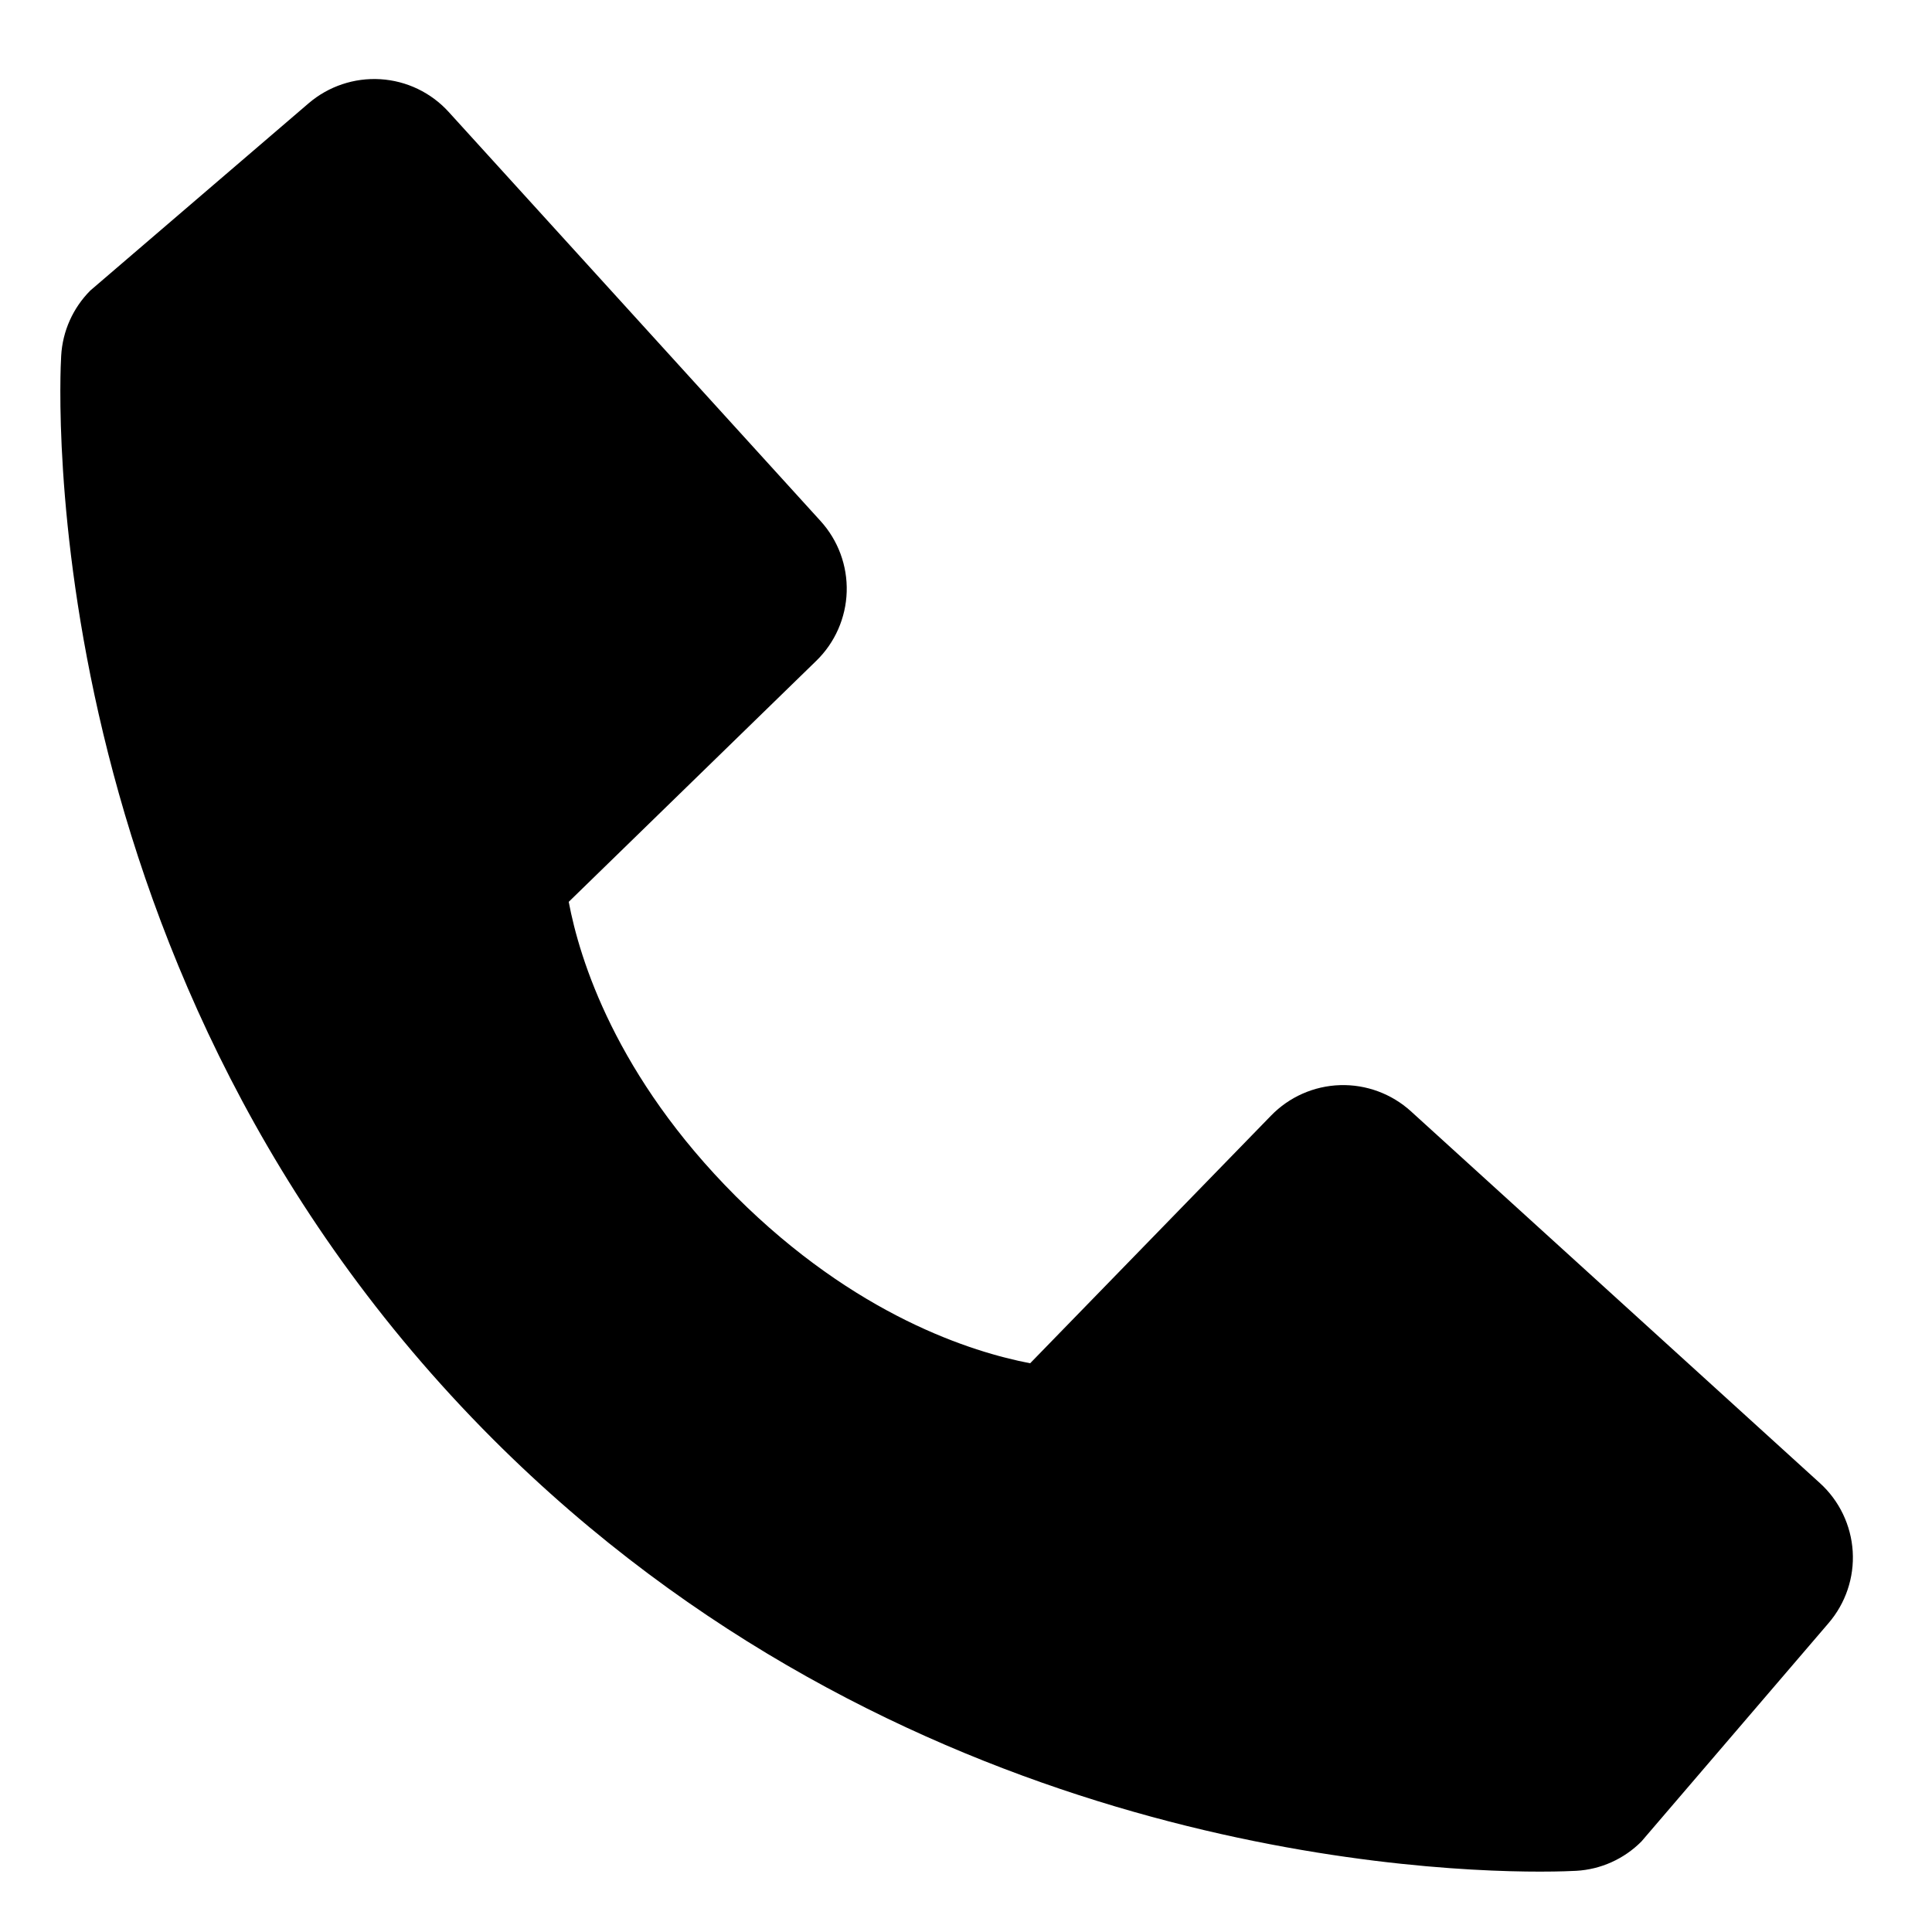
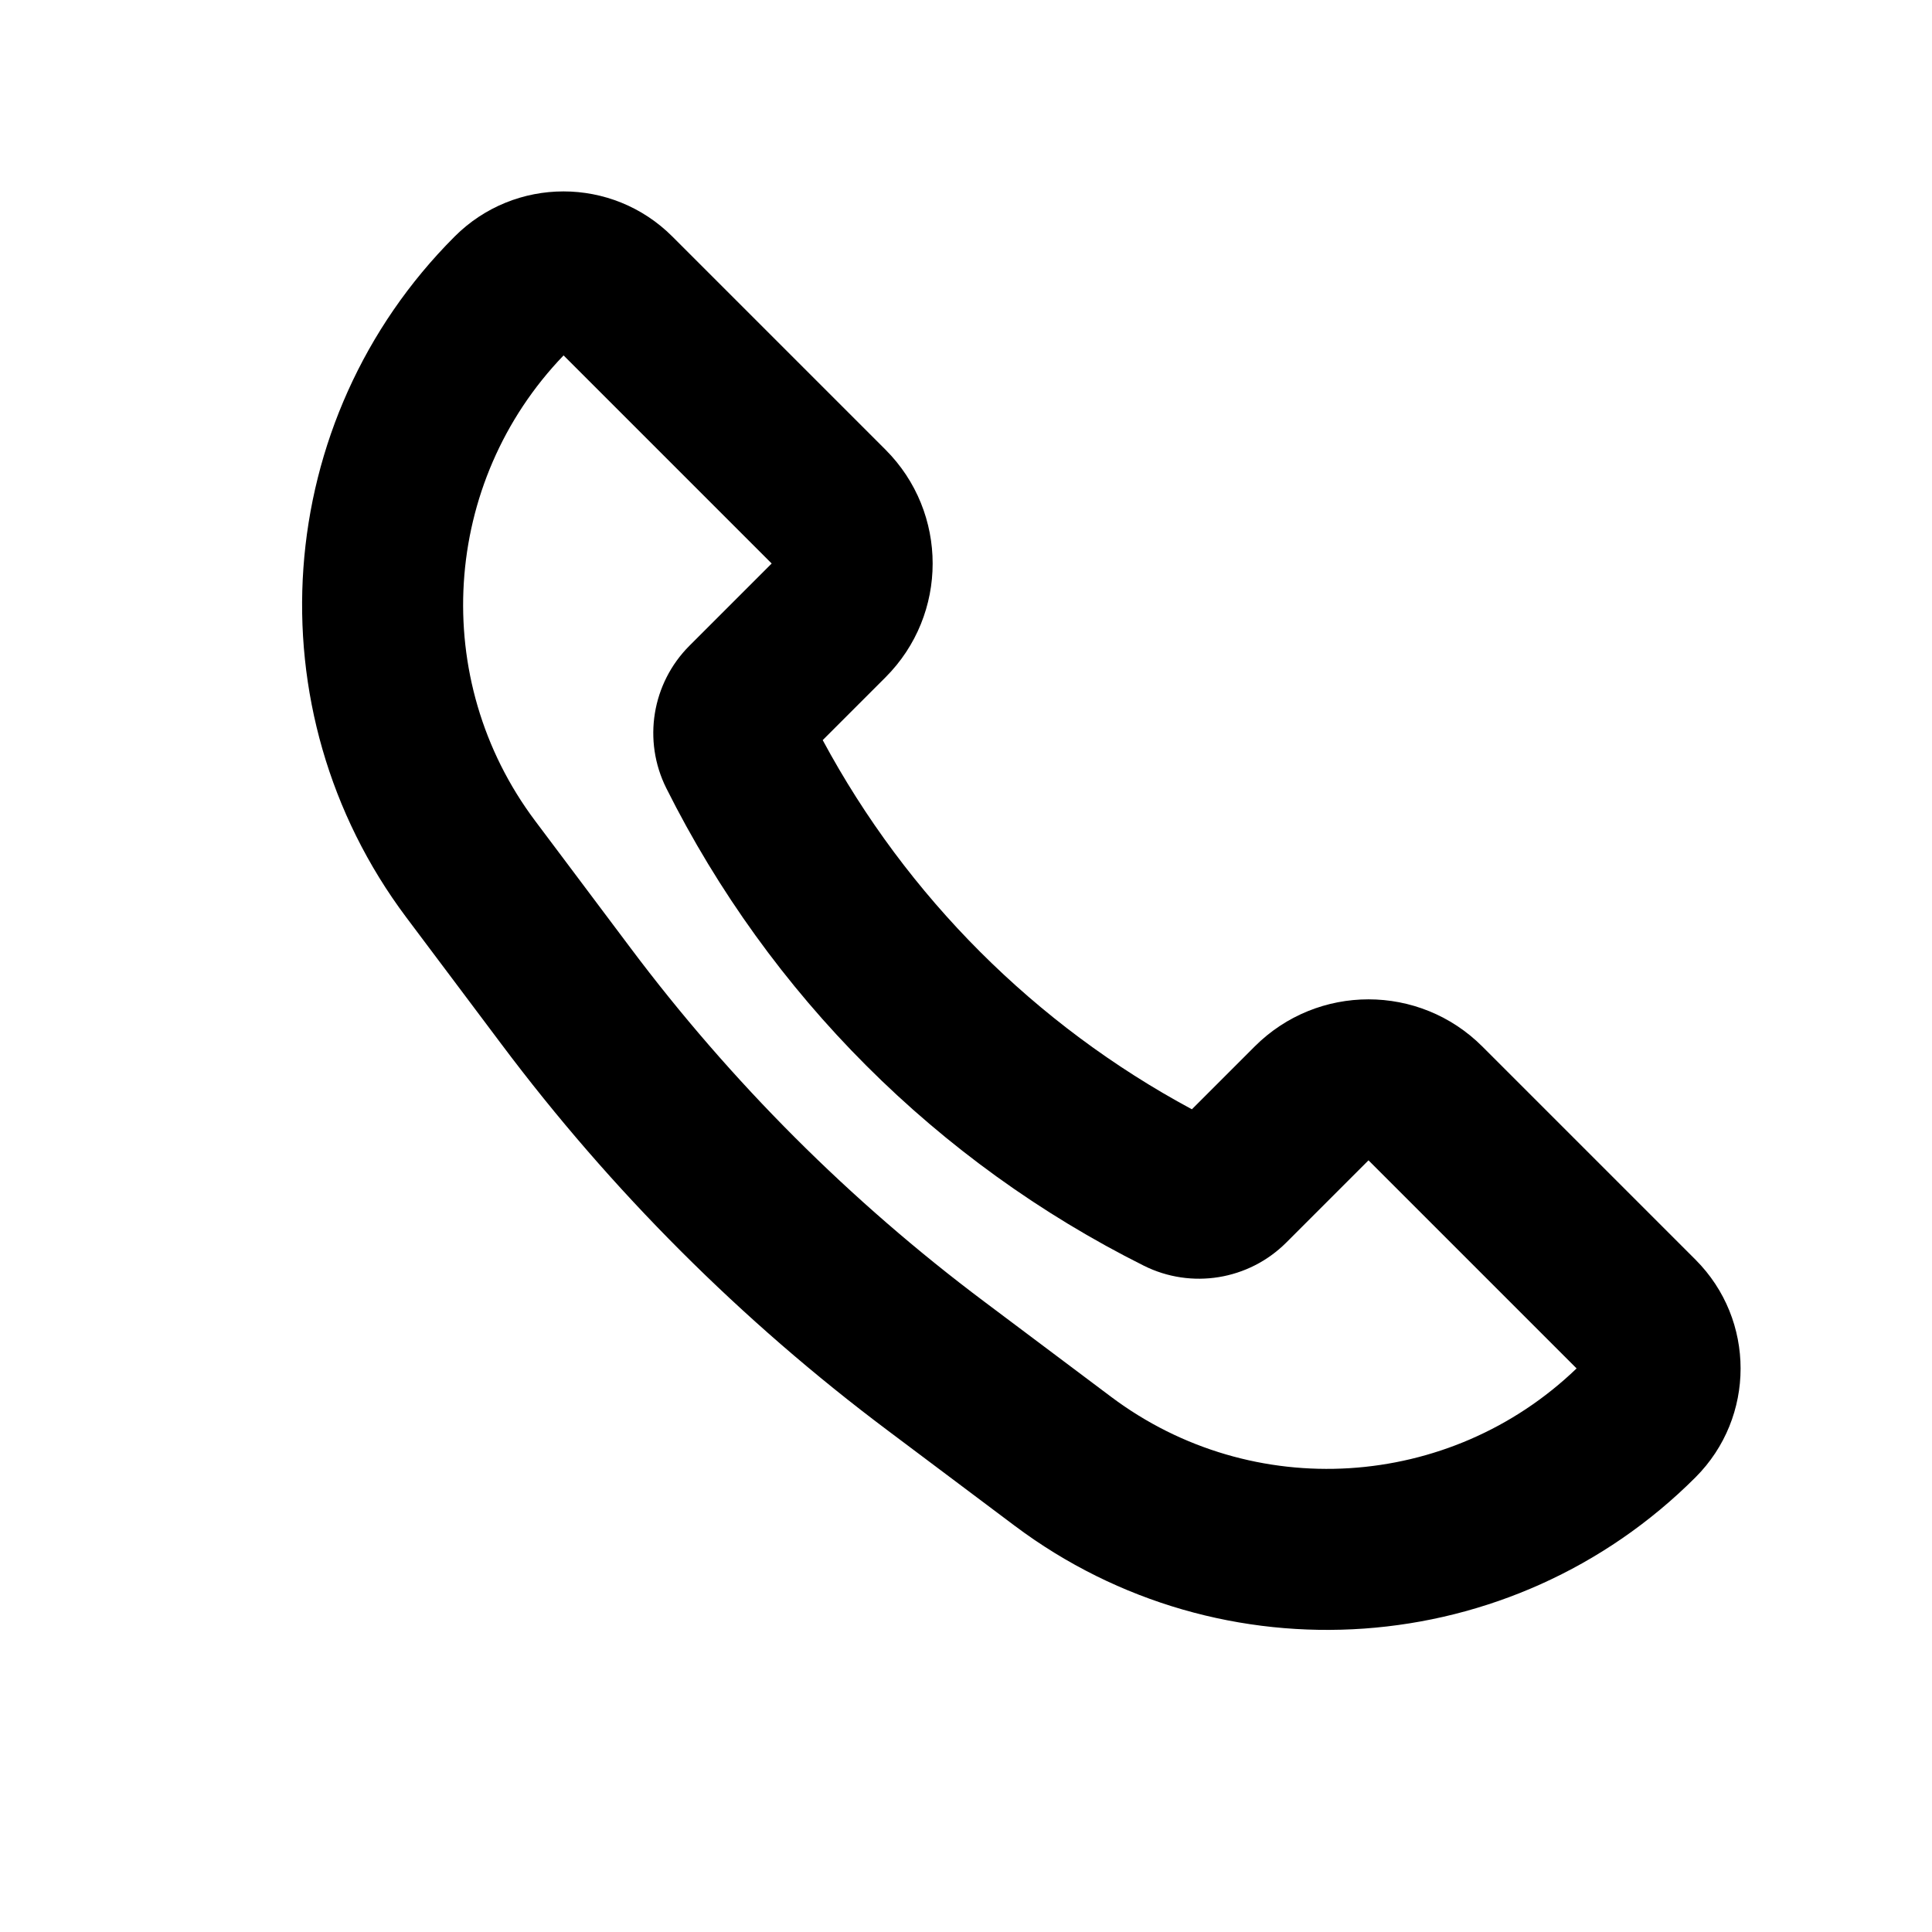
- <svg xmlns="http://www.w3.org/2000/svg" width="24" height="24" viewBox="0 0 24 24" fill="none">
-   <path d="M22.609 18.425L17.527 13.805C17.287 13.587 16.971 13.47 16.647 13.48C16.323 13.49 16.015 13.626 15.789 13.859L12.797 16.935C12.077 16.797 10.63 16.346 9.14 14.86C7.65 13.369 7.199 11.918 7.065 11.203L10.139 8.21C10.372 7.984 10.508 7.676 10.518 7.351C10.528 7.027 10.411 6.711 10.192 6.471L5.574 1.391C5.355 1.15 5.051 1.004 4.726 0.984C4.402 0.964 4.082 1.071 3.835 1.282L1.122 3.609C0.906 3.826 0.777 4.114 0.76 4.42C0.741 4.732 0.384 12.135 6.124 17.878C11.131 22.884 17.404 23.25 19.131 23.25C19.384 23.25 19.539 23.242 19.58 23.24C19.886 23.223 20.174 23.093 20.39 22.876L22.715 20.163C22.927 19.916 23.035 19.597 23.015 19.272C22.995 18.948 22.849 18.643 22.609 18.425Z" fill="black" />
+ <svg xmlns="http://www.w3.org/2000/svg" viewBox="0 0 24 24">
+   <path fill-rule="evenodd" clip-rule="evenodd" d="M6.647 10.196C5.33 8.44 5.485 5.991 7.001 4.415L9.586 7L8.565 8.021C8.098 8.488 7.982 9.201 8.277 9.791C9.561 12.358 11.642 14.439 14.209 15.723C14.799 16.018 15.512 15.902 15.979 15.435L17 14.414L19.585 16.999C18.009 18.515 15.56 18.67 13.804 17.353L12.229 16.171C10.561 14.921 9.079 13.439 7.829 11.771L6.647 10.196ZM8.352 2.938C7.605 2.191 6.395 2.191 5.648 2.938C3.371 5.215 3.115 8.82 5.047 11.396L6.229 12.971C7.593 14.791 9.209 16.407 11.029 17.771L12.604 18.953C15.18 20.885 18.785 20.629 21.062 18.352C21.809 17.605 21.809 16.395 21.062 15.648L18.414 13C17.633 12.219 16.367 12.219 15.586 13L14.806 13.78C12.861 12.734 11.266 11.139 10.22 9.194L11 8.414C11.781 7.633 11.781 6.367 11 5.586L8.352 2.938Z" />
</svg>
